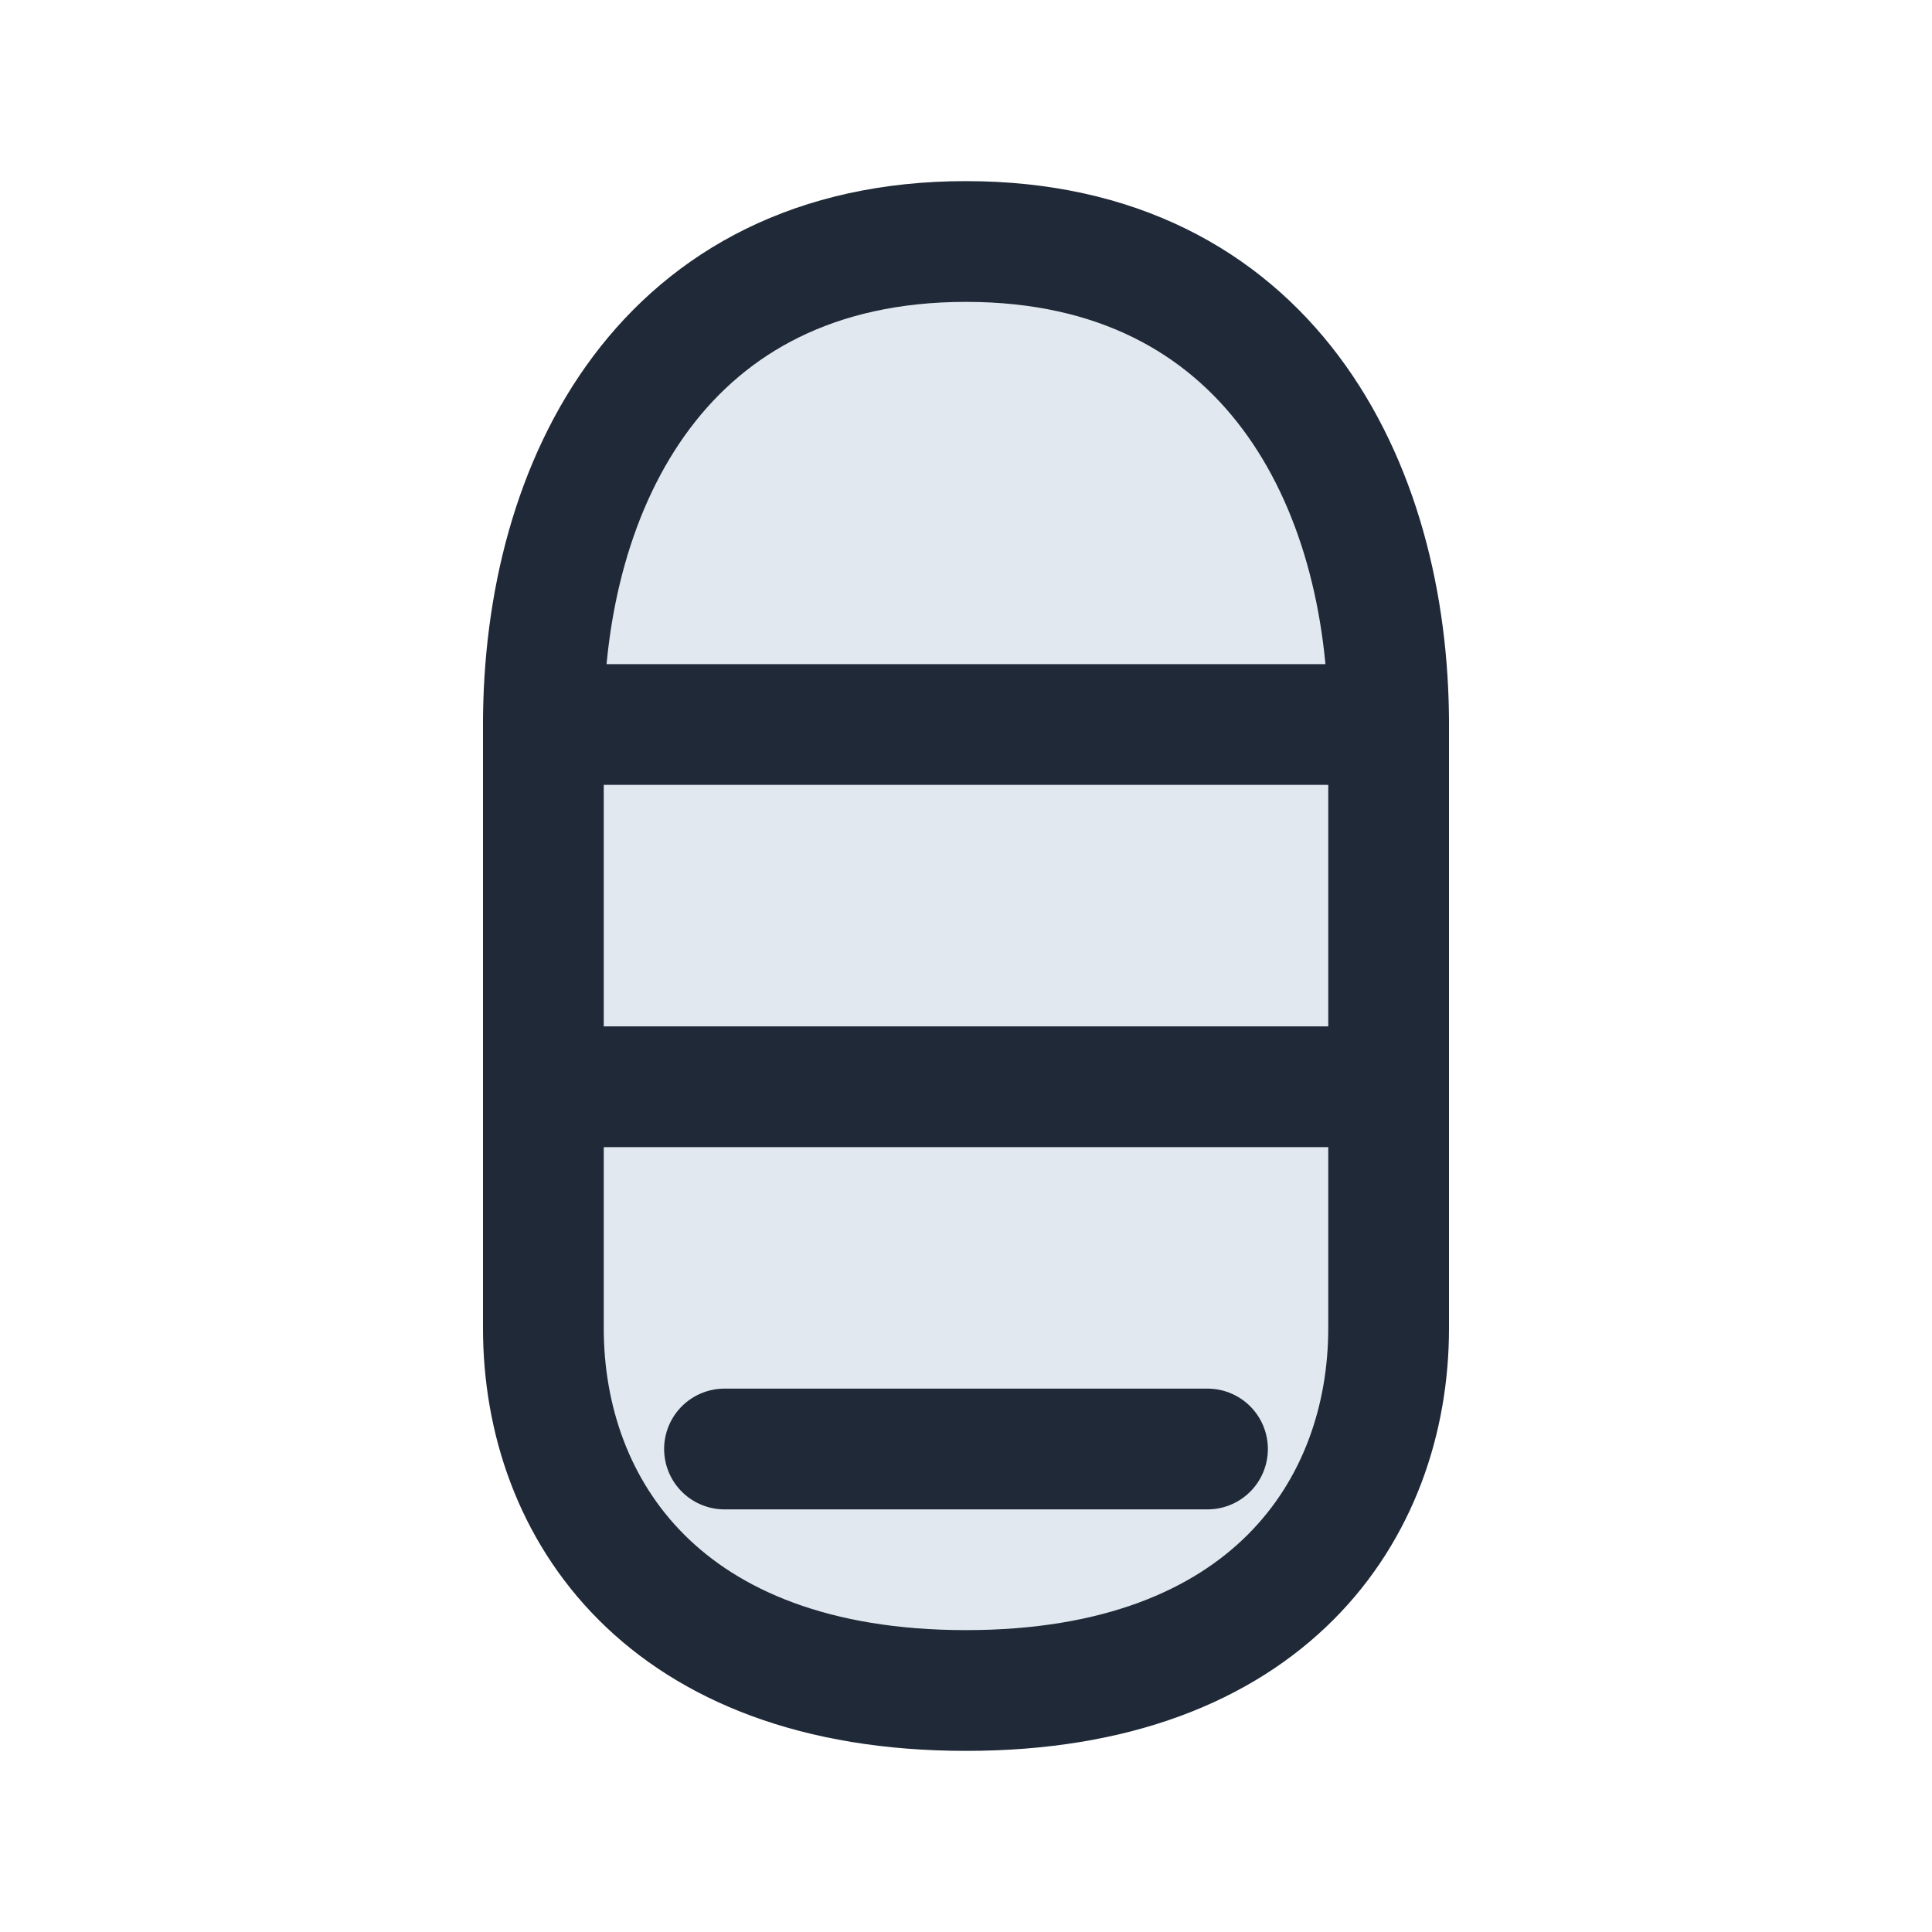
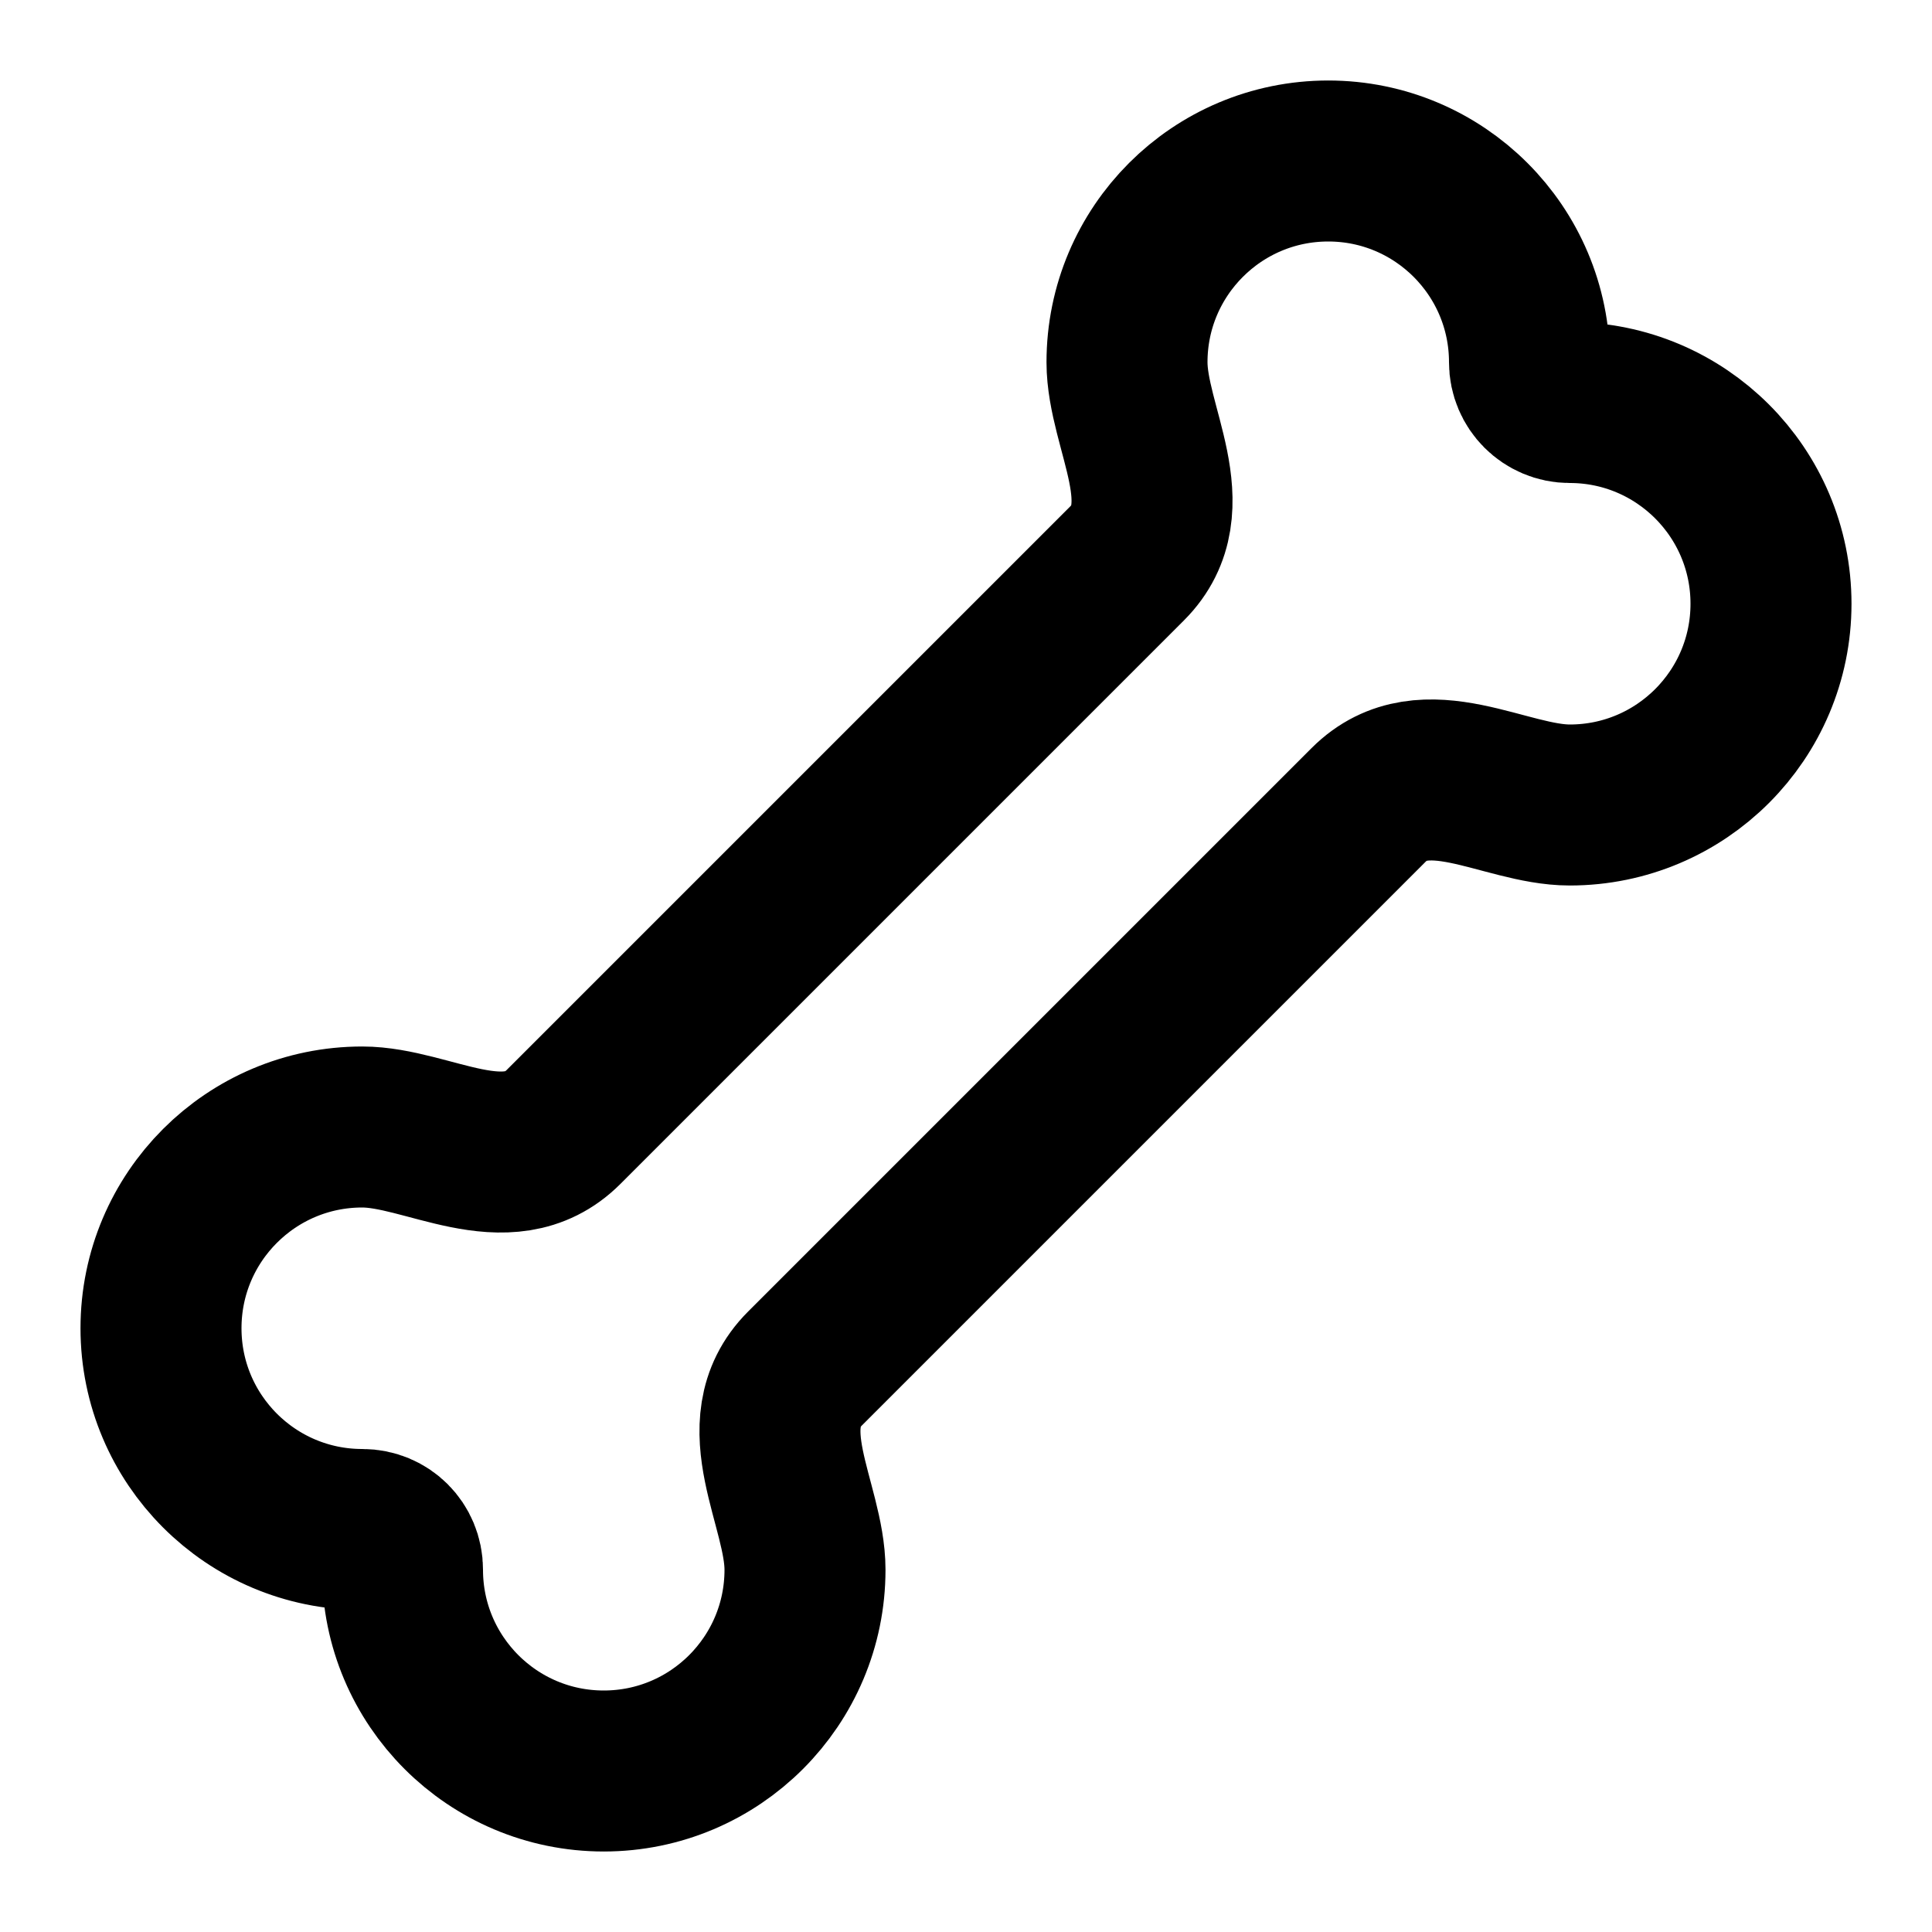
- <svg xmlns="http://www.w3.org/2000/svg" viewBox="0 0 64 64" fill="none" stroke="#1f2937" stroke-width="4" stroke-linecap="round" stroke-linejoin="round">
-   <path d="M32 8c-10 0-14 8-14 16v20c0 6 4 12 14 12s14-6 14-12V24c0-8-4-16-14-16z" fill="#e2e8f0" />
-   <path d="M18 24h28" />
-   <path d="M20 36h24" />
-   <path d="M24 48h16" />
+ <svg xmlns="http://www.w3.org/2000/svg" width="24" height="24" viewBox="0 0 24 24" fill="none" stroke="currentColor" stroke-width="2" stroke-linecap="round" stroke-linejoin="round">
+   <path d="M17 10c.7-.7 1.69 0 2.5 0a2.5 2.5 0 1 0 0-5 .5.5 0 0 1-.5-.5 2.5 2.5 0 1 0-5 0c0 .81.7 1.8 0 2.5l-7 7c-.7.7-1.69 0-2.5 0a2.5 2.5 0 0 0 0 5c.28 0 .5.22.5.5a2.5 2.5 0 1 0 5 0c0-.81-.7-1.8 0-2.5Z" />
</svg>
